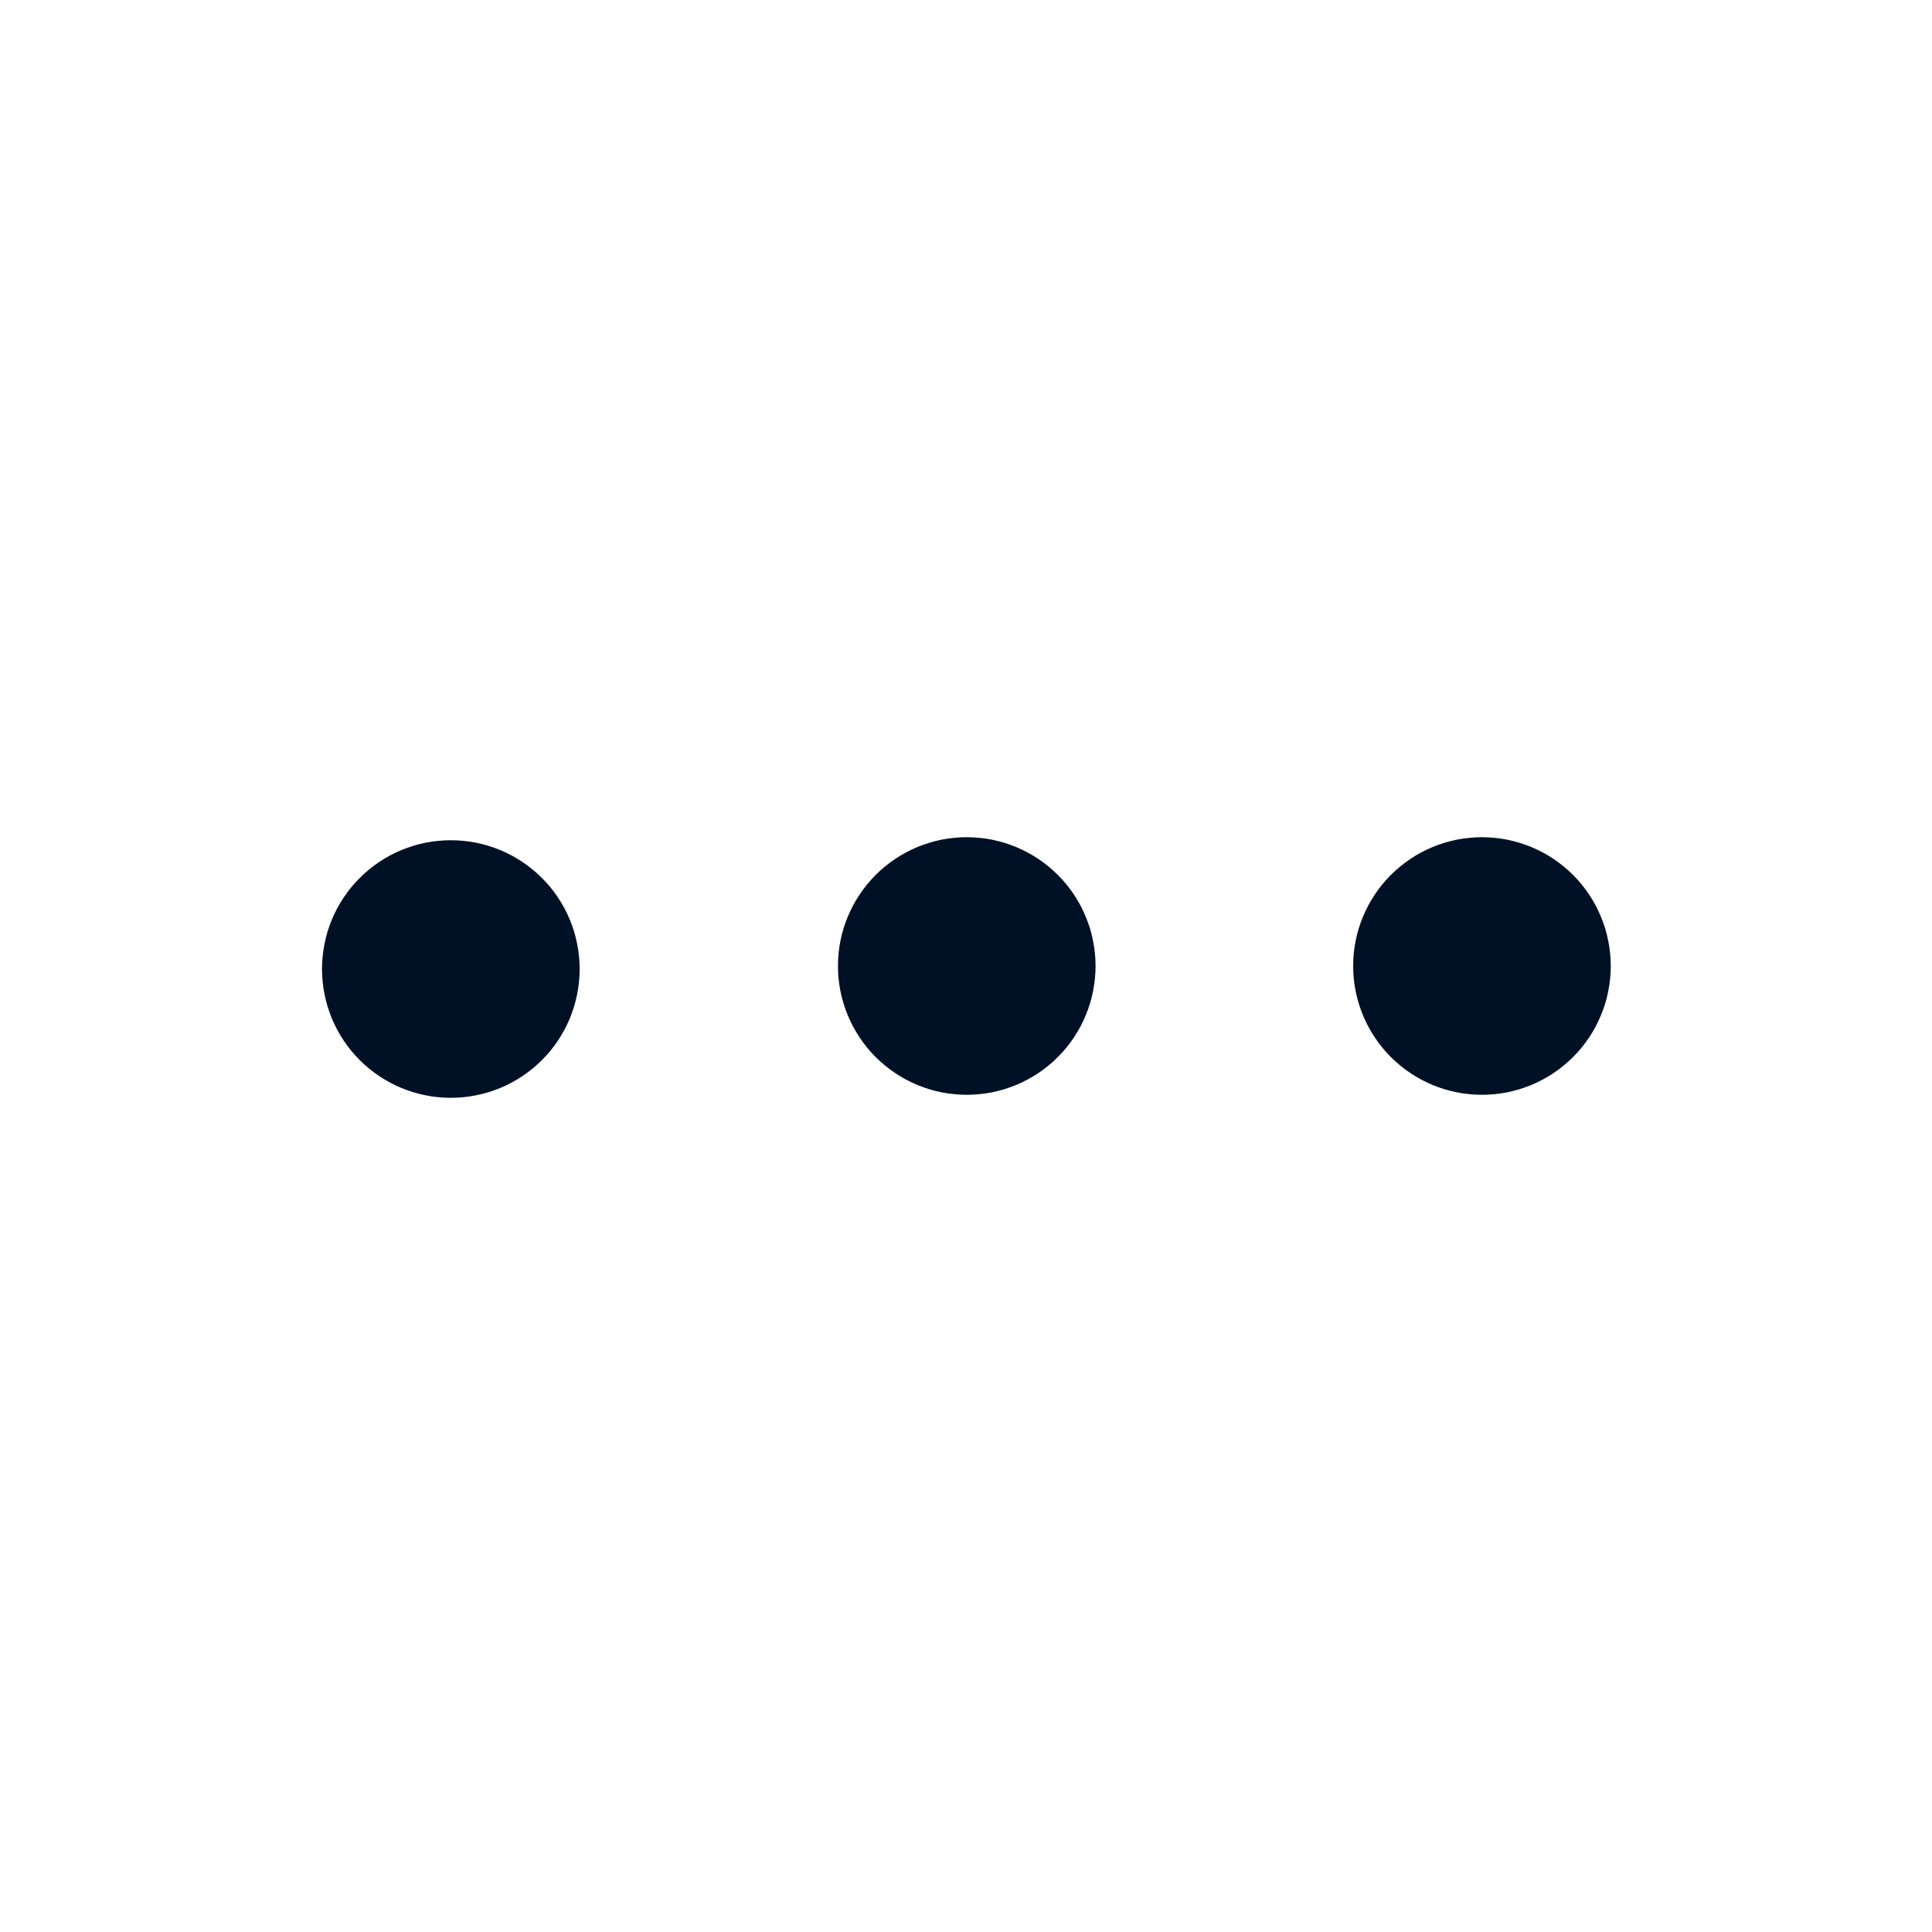
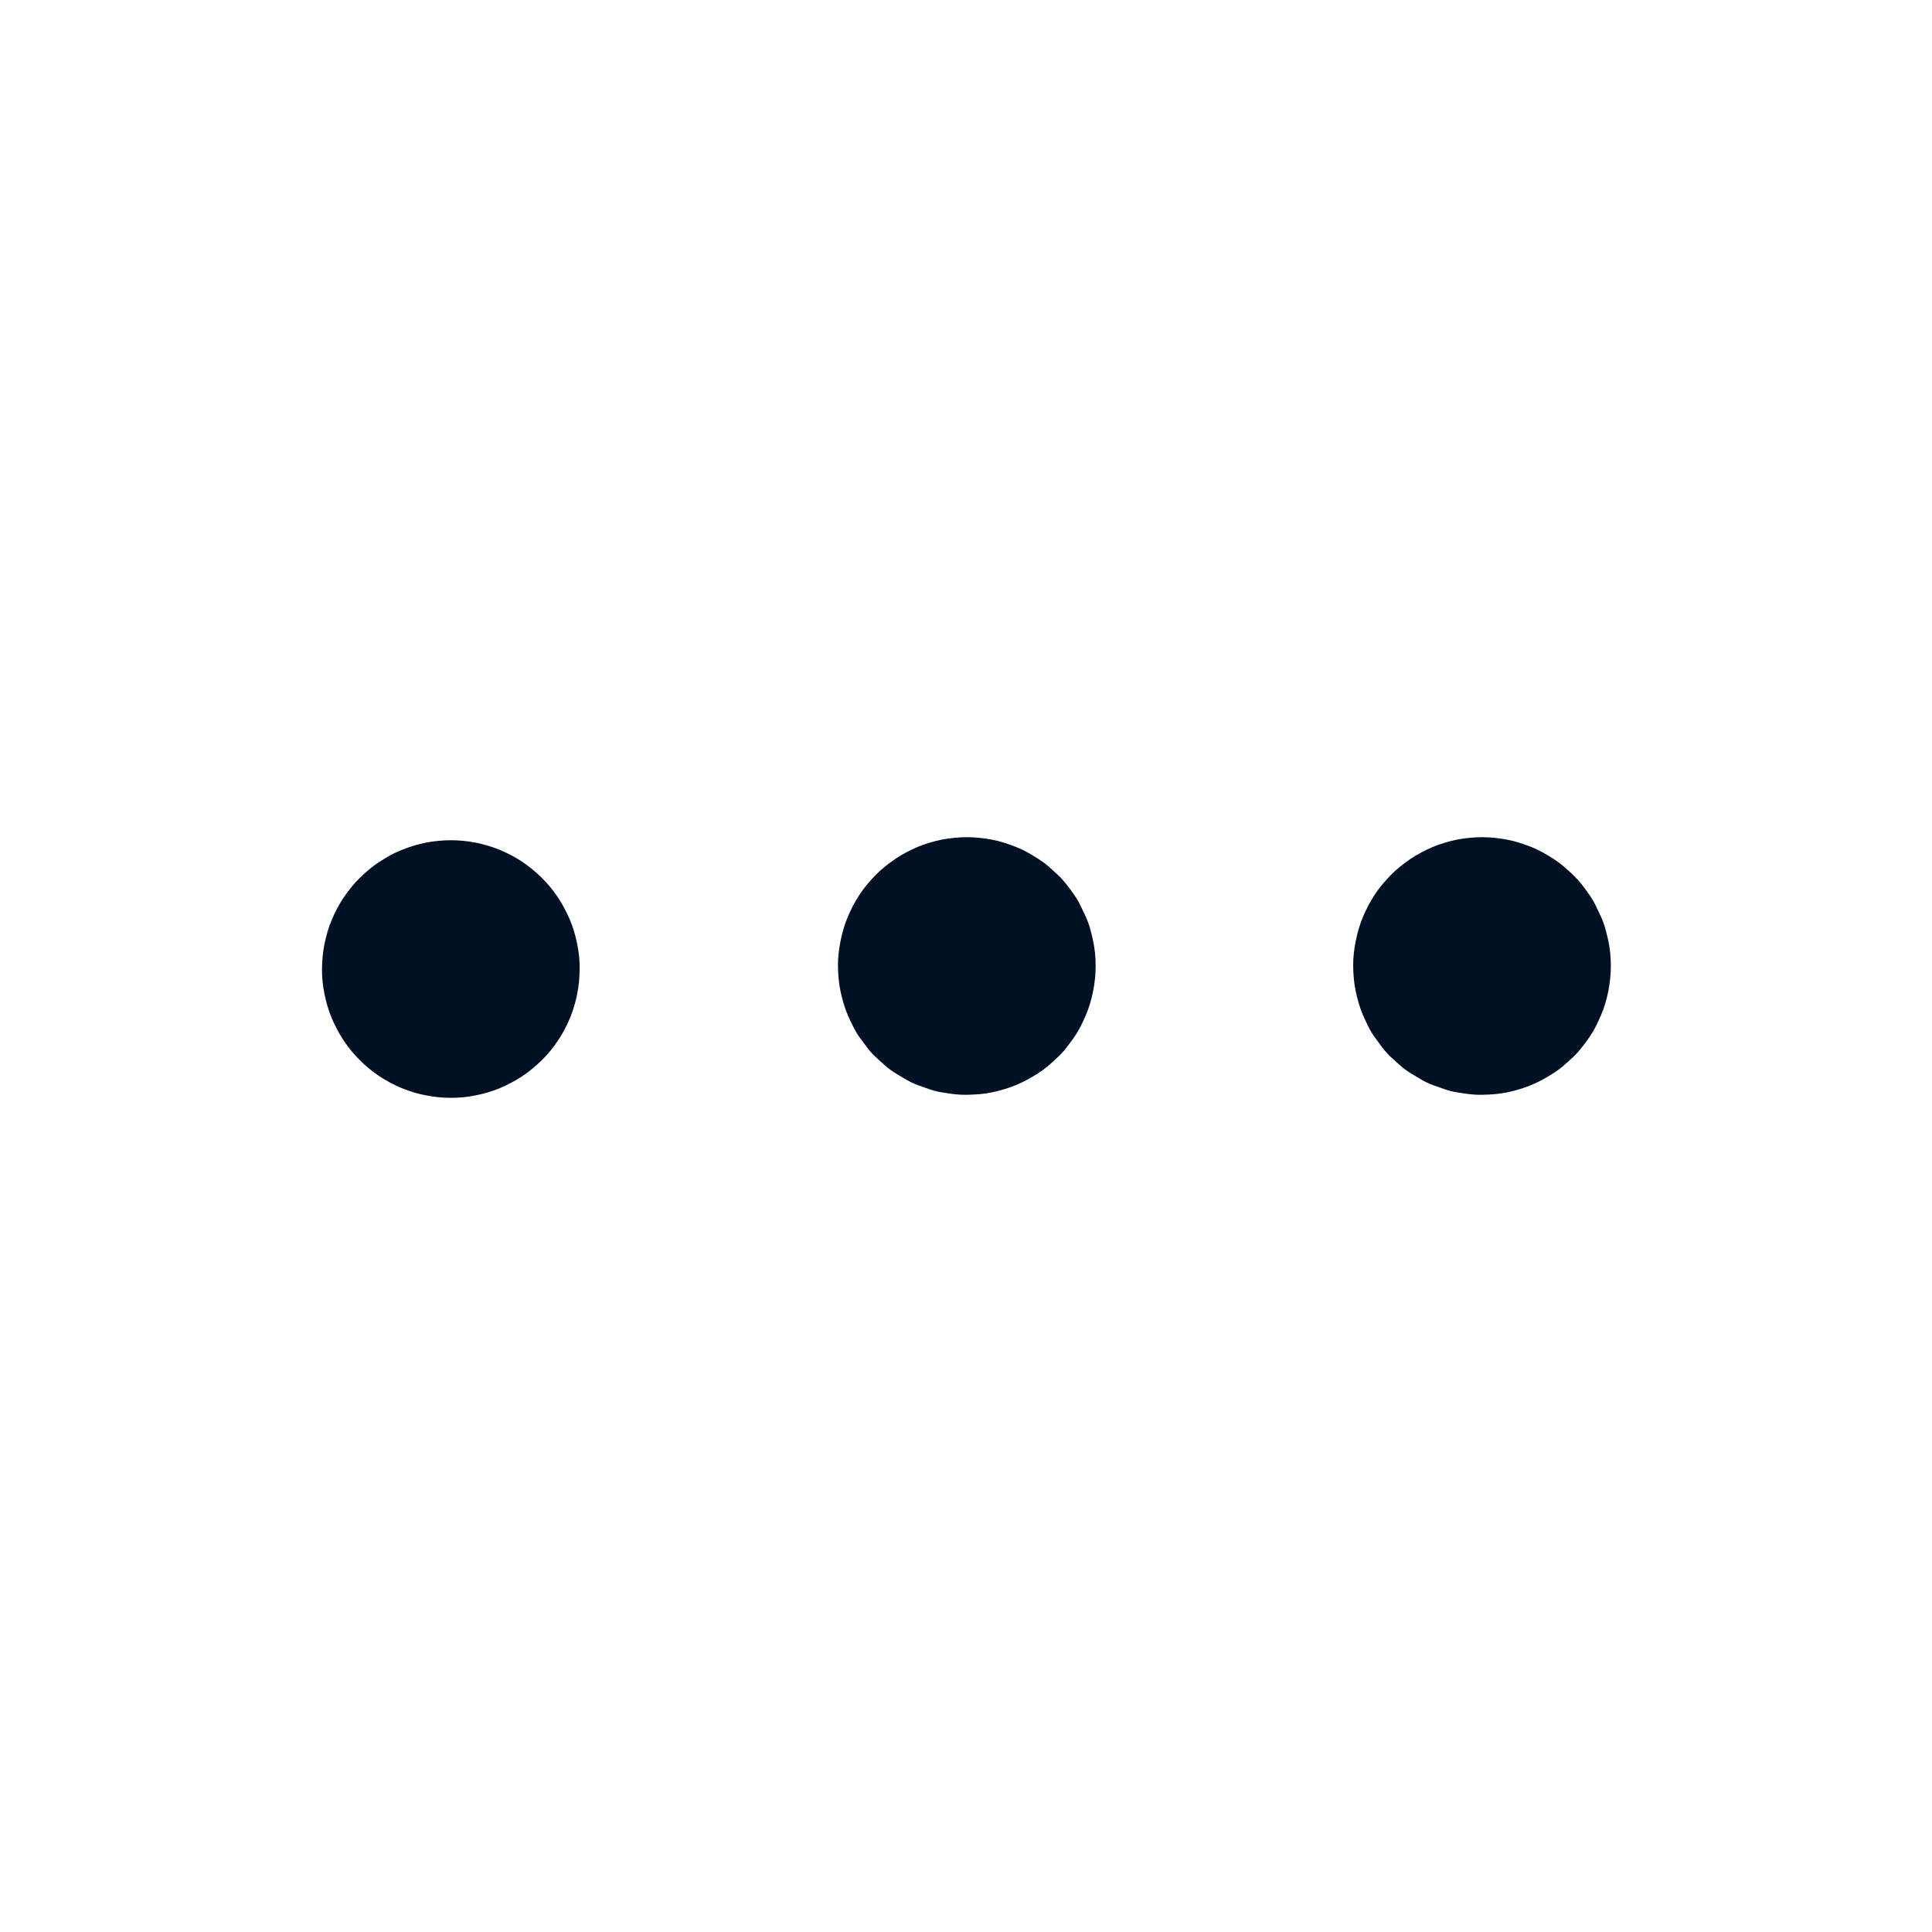
- <svg xmlns="http://www.w3.org/2000/svg" fill="none" version="1.1" width="30" height="30" viewBox="0 0 30 30">
+ <svg xmlns="http://www.w3.org/2000/svg" width="30" height="30" fill="none" viewBox="0 0 30 30">
  <defs>
-     <clipPath id="master_svg0_5_2847">
-       <rect x="0" y="0" width="30" height="30" rx="15" />
+     <clipPath id="a">
+       <rect width="30" height="30" rx="15" />
    </clipPath>
  </defs>
-   <g clip-path="url(#master_svg0_5_2847)">
-     <g>
-       <path d="M9.001,15.047Q9.001,15.145,8.991,15.243Q8.982,15.341,8.962,15.437Q8.943,15.533,8.915,15.627Q8.886,15.721,8.849,15.812Q8.811,15.903,8.765,15.99Q8.718,16.076,8.664,16.158Q8.609,16.24,8.547,16.316Q8.484,16.392,8.415,16.461Q8.345,16.531,8.269,16.593Q8.194,16.655,8.112,16.71Q8.03,16.764,7.943,16.811Q7.857,16.857,7.766,16.895Q7.675,16.932,7.581,16.961Q7.487,16.989,7.391,17.008Q7.294,17.028,7.197,17.037Q7.099,17.047,7,17.047Q6.902,17.047,6.804,17.037Q6.707,17.028,6.61,17.008Q6.514,16.989,6.42,16.961Q6.326,16.932,6.235,16.895Q6.144,16.857,6.057,16.811Q5.971,16.764,5.889,16.71Q5.807,16.655,5.731,16.593Q5.655,16.531,5.586,16.461Q5.516,16.392,5.454,16.316Q5.392,16.24,5.337,16.158Q5.283,16.076,5.236,15.99Q5.19,15.903,5.152,15.812Q5.115,15.721,5.086,15.627Q5.058,15.533,5.039,15.437Q5.019,15.341,5.01,15.243Q5,15.145,5,15.047Q5,14.949,5.01,14.851Q5.019,14.753,5.039,14.657Q5.058,14.56,5.086,14.466Q5.115,14.372,5.152,14.282Q5.19,14.191,5.236,14.104Q5.283,14.017,5.337,13.936Q5.392,13.854,5.454,13.778Q5.516,13.702,5.586,13.633Q5.655,13.563,5.731,13.501Q5.807,13.439,5.889,13.384Q5.971,13.329,6.057,13.283Q6.144,13.237,6.235,13.199Q6.326,13.162,6.42,13.133Q6.514,13.104,6.61,13.085Q6.707,13.066,6.804,13.057Q6.902,13.047,7,13.047Q7.099,13.047,7.197,13.057Q7.294,13.066,7.391,13.085Q7.487,13.104,7.581,13.133Q7.675,13.162,7.766,13.199Q7.857,13.237,7.943,13.283Q8.03,13.329,8.112,13.384Q8.194,13.439,8.269,13.501Q8.345,13.563,8.415,13.633Q8.484,13.702,8.547,13.778Q8.609,13.854,8.664,13.936Q8.718,14.017,8.765,14.104Q8.811,14.191,8.849,14.282Q8.886,14.372,8.915,14.466Q8.943,14.56,8.962,14.657Q8.982,14.753,8.991,14.851Q9.001,14.949,9.001,15.047ZM17.012,15Q17.012,15.098,17.002,15.196Q16.992,15.294,16.973,15.39Q16.954,15.487,16.926,15.581Q16.897,15.675,16.859,15.765Q16.822,15.856,16.776,15.943Q16.729,16.029,16.675,16.111Q16.62,16.193,16.558,16.269Q16.495,16.345,16.426,16.414Q16.356,16.484,16.28,16.546Q16.205,16.608,16.123,16.663Q16.041,16.718,15.954,16.764Q15.868,16.81,15.777,16.848Q15.686,16.885,15.592,16.914Q15.498,16.942,15.402,16.962Q15.306,16.981,15.208,16.99Q15.11,17,15.012,17Q14.913,17,14.816,16.99Q14.718,16.981,14.622,16.962Q14.525,16.942,14.431,16.914Q14.337,16.885,14.246,16.848Q14.156,16.81,14.069,16.764Q13.982,16.718,13.901,16.663Q13.819,16.608,13.743,16.546Q13.667,16.484,13.597,16.414Q13.528,16.345,13.466,16.269Q13.403,16.193,13.349,16.111Q13.294,16.029,13.248,15.943Q13.202,15.856,13.164,15.765Q13.126,15.675,13.098,15.581Q13.069,15.487,13.05,15.39Q13.031,15.294,13.021,15.196Q13.012,15.098,13.012,15Q13.012,14.902,13.021,14.804Q13.031,14.706,13.05,14.61Q13.069,14.513,13.098,14.419Q13.126,14.325,13.164,14.235Q13.202,14.144,13.248,14.057Q13.294,13.971,13.349,13.889Q13.403,13.807,13.466,13.731Q13.528,13.655,13.597,13.586Q13.667,13.516,13.743,13.454Q13.819,13.392,13.901,13.337Q13.982,13.282,14.069,13.236Q14.156,13.19,14.246,13.152Q14.337,13.115,14.431,13.086Q14.525,13.058,14.622,13.038Q14.718,13.019,14.816,13.01Q14.913,13,15.012,13Q15.11,13,15.208,13.01Q15.306,13.019,15.402,13.038Q15.498,13.058,15.592,13.086Q15.686,13.115,15.777,13.152Q15.868,13.19,15.954,13.236Q16.041,13.282,16.123,13.337Q16.205,13.392,16.28,13.454Q16.356,13.516,16.426,13.586Q16.495,13.655,16.558,13.731Q16.62,13.807,16.675,13.889Q16.729,13.971,16.776,14.057Q16.822,14.144,16.859,14.235Q16.897,14.325,16.926,14.419Q16.954,14.513,16.973,14.61Q16.992,14.706,17.002,14.804Q17.012,14.902,17.012,15ZM25.012,15Q25.012,15.098,25.002,15.196Q24.992,15.294,24.973,15.39Q24.954,15.487,24.926,15.581Q24.897,15.675,24.859,15.765Q24.822,15.856,24.776,15.943Q24.729,16.029,24.675,16.111Q24.62,16.193,24.558,16.269Q24.495,16.345,24.426,16.414Q24.356,16.484,24.28,16.546Q24.205,16.608,24.123,16.663Q24.041,16.718,23.954,16.764Q23.868,16.81,23.777,16.848Q23.686,16.885,23.592,16.914Q23.498,16.942,23.402,16.962Q23.306,16.981,23.208,16.99Q23.11,17,23.012,17Q22.913,17,22.816,16.99Q22.718,16.981,22.622,16.962Q22.525,16.942,22.431,16.914Q22.337,16.885,22.246,16.848Q22.156,16.81,22.069,16.764Q21.982,16.718,21.901,16.663Q21.819,16.608,21.743,16.546Q21.667,16.484,21.597,16.414Q21.528,16.345,21.466,16.269Q21.403,16.193,21.349,16.111Q21.294,16.029,21.248,15.943Q21.202,15.856,21.164,15.765Q21.126,15.675,21.098,15.581Q21.069,15.487,21.05,15.39Q21.031,15.294,21.021,15.196Q21.012,15.098,21.012,15Q21.012,14.902,21.021,14.804Q21.031,14.706,21.05,14.61Q21.069,14.513,21.098,14.419Q21.126,14.325,21.164,14.235Q21.202,14.144,21.248,14.057Q21.294,13.971,21.349,13.889Q21.403,13.807,21.466,13.731Q21.528,13.655,21.597,13.586Q21.667,13.516,21.743,13.454Q21.819,13.392,21.901,13.337Q21.982,13.282,22.069,13.236Q22.156,13.19,22.246,13.152Q22.337,13.115,22.431,13.086Q22.525,13.058,22.622,13.038Q22.718,13.019,22.816,13.01Q22.913,13,23.012,13Q23.11,13,23.208,13.01Q23.306,13.019,23.402,13.038Q23.498,13.058,23.592,13.086Q23.686,13.115,23.777,13.152Q23.868,13.19,23.954,13.236Q24.041,13.282,24.123,13.337Q24.205,13.392,24.28,13.454Q24.356,13.516,24.426,13.586Q24.495,13.655,24.558,13.731Q24.62,13.807,24.675,13.889Q24.729,13.971,24.776,14.057Q24.822,14.144,24.859,14.235Q24.897,14.325,24.926,14.419Q24.954,14.513,24.973,14.61Q24.992,14.706,25.002,14.804Q25.012,14.902,25.012,15Z" fill="#001126" fill-opacity="1" />
-     </g>
+   <g clip-path="url(#a)">
+     <path fill="#001126" d="M9 15.047q0 .098-.009.196-.01.098-.029.194t-.047.19-.066.185-.084.178-.101.168-.117.158-.132.145-.146.132q-.075.062-.157.117-.082.054-.169.1-.086.047-.177.085-.09.037-.185.066-.094.028-.19.047-.097.02-.194.03-.098.009-.197.009-.098 0-.196-.01-.097-.01-.194-.029-.096-.019-.19-.047-.094-.029-.185-.066-.09-.038-.178-.084-.086-.047-.168-.101t-.158-.117q-.076-.062-.145-.132-.07-.07-.132-.145-.062-.076-.117-.158-.054-.082-.1-.168t-.085-.178q-.037-.09-.066-.185-.028-.094-.047-.19-.02-.096-.03-.194T5 15.047t.01-.196.029-.194.047-.19.066-.185q.038-.091.084-.178t.101-.168.117-.158.132-.145.145-.132.158-.117.168-.101.178-.084q.09-.037.185-.066.094-.029.19-.048.097-.019.194-.028.098-.01.196-.01.099 0 .197.01.097.01.194.028.096.02.19.048.094.029.185.066.09.038.177.084t.169.1q.082.056.157.118.076.062.146.132t.132.145.117.158q.054.081.1.168t.085.178.066.184q.028.094.047.19.02.097.03.195t.009.196M17.013 15q0 .098-.01.196t-.029.194-.047.19-.067.185-.083.178-.101.168-.117.158-.132.145-.146.132-.157.117-.169.1-.177.085-.185.066-.19.048-.194.028-.196.01-.196-.01-.194-.028-.19-.048-.186-.066-.177-.084-.168-.101-.158-.117-.146-.132-.131-.145-.117-.158-.101-.168-.084-.178q-.038-.09-.066-.184t-.048-.19-.029-.195-.01-.196.01-.196.03-.194.047-.19.066-.185.084-.178q.046-.086.1-.168t.118-.158.131-.145.146-.132.158-.117q.081-.055.168-.1.087-.047.177-.085.091-.037.185-.066.094-.028.19-.048.097-.019.195-.028.097-.01.196-.01.098 0 .196.01t.194.028.19.048.185.066.177.084.169.101.157.117.146.132.132.145.117.158.1.168.084.178.067.184.047.19q.02.097.03.195t.009.196m8 0q0 .098-.01.196t-.029.194-.047.19-.067.185-.083.178-.101.168-.117.158-.132.145-.146.132-.157.117-.169.1-.177.085-.185.066-.19.048-.194.028-.196.01-.196-.01-.194-.028-.19-.048-.186-.066-.177-.084-.168-.101-.158-.117-.146-.132-.131-.145-.117-.158-.101-.168-.084-.178q-.038-.09-.066-.184t-.048-.19-.029-.195-.01-.196.01-.196.03-.194.047-.19.066-.185.084-.178q.046-.086.1-.168t.118-.158.131-.145.146-.132.158-.117q.081-.055.168-.1.087-.047.177-.085.091-.037.185-.066.094-.028.19-.048.097-.019.195-.028.097-.01.196-.01.098 0 .196.01t.194.028.19.048.185.066.177.084.169.101.157.117.146.132.132.145.117.158.1.168.084.178.067.184.047.19.03.195.009.196" />
  </g>
</svg>
